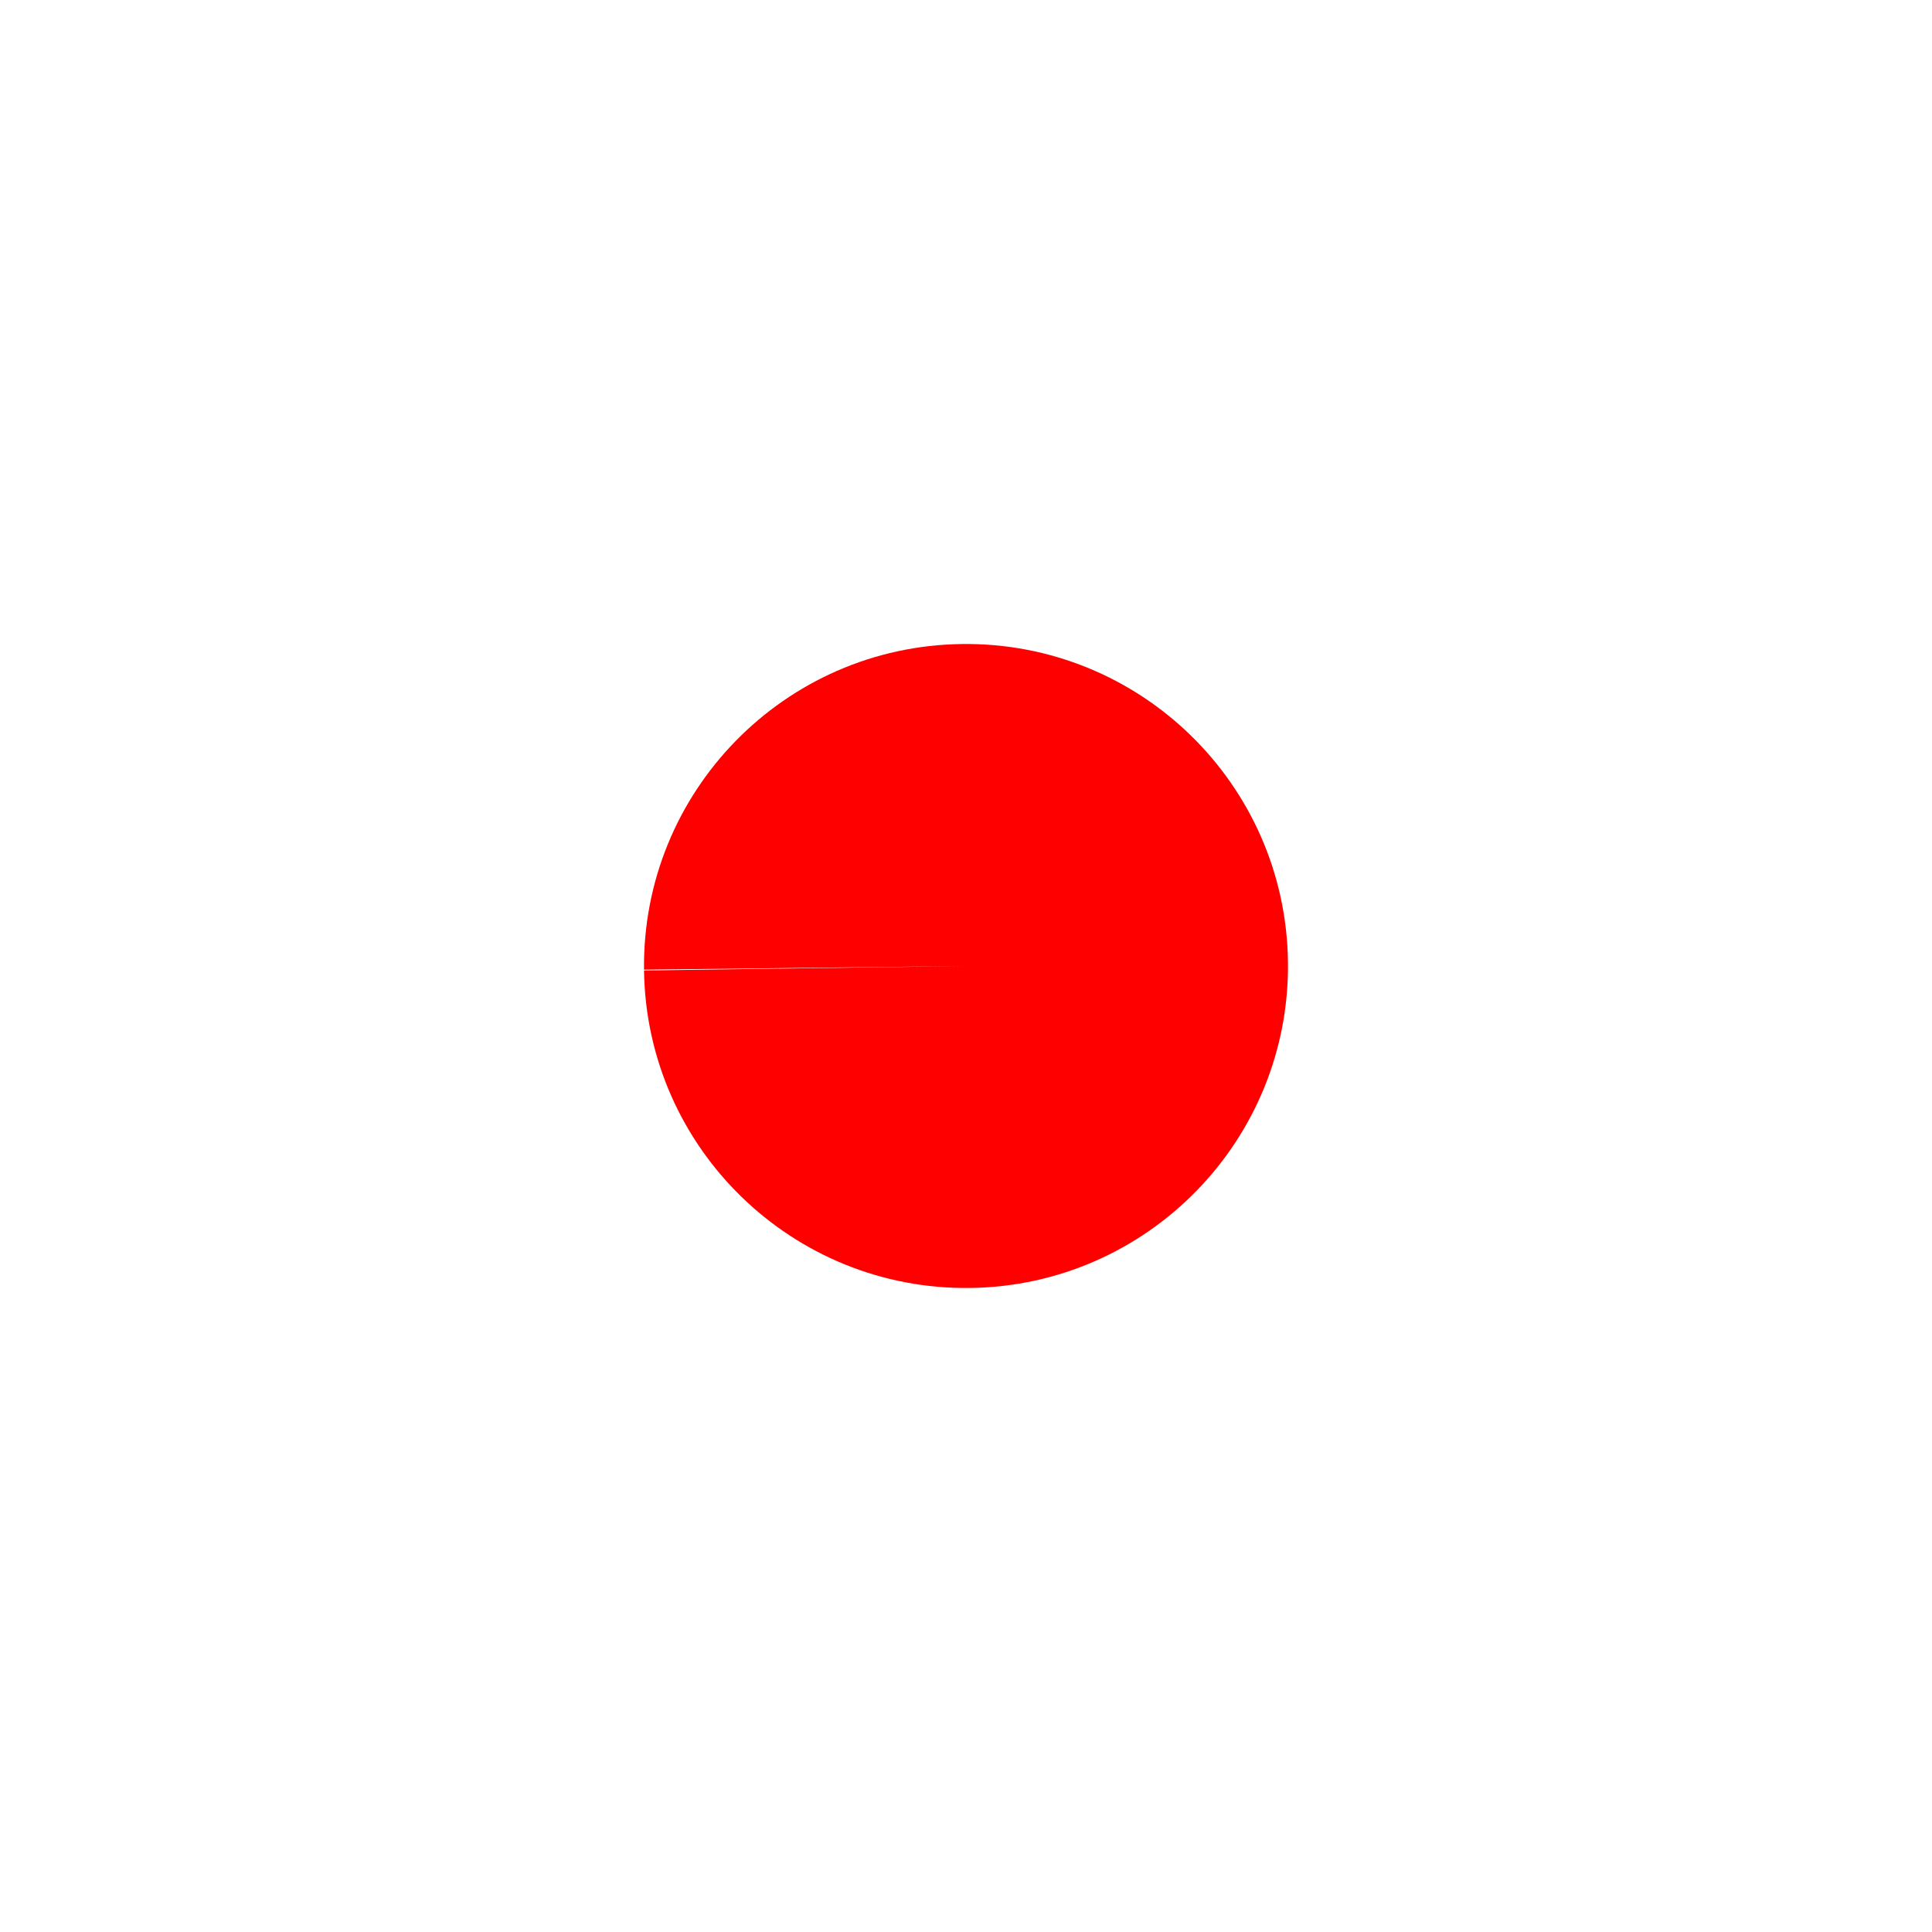
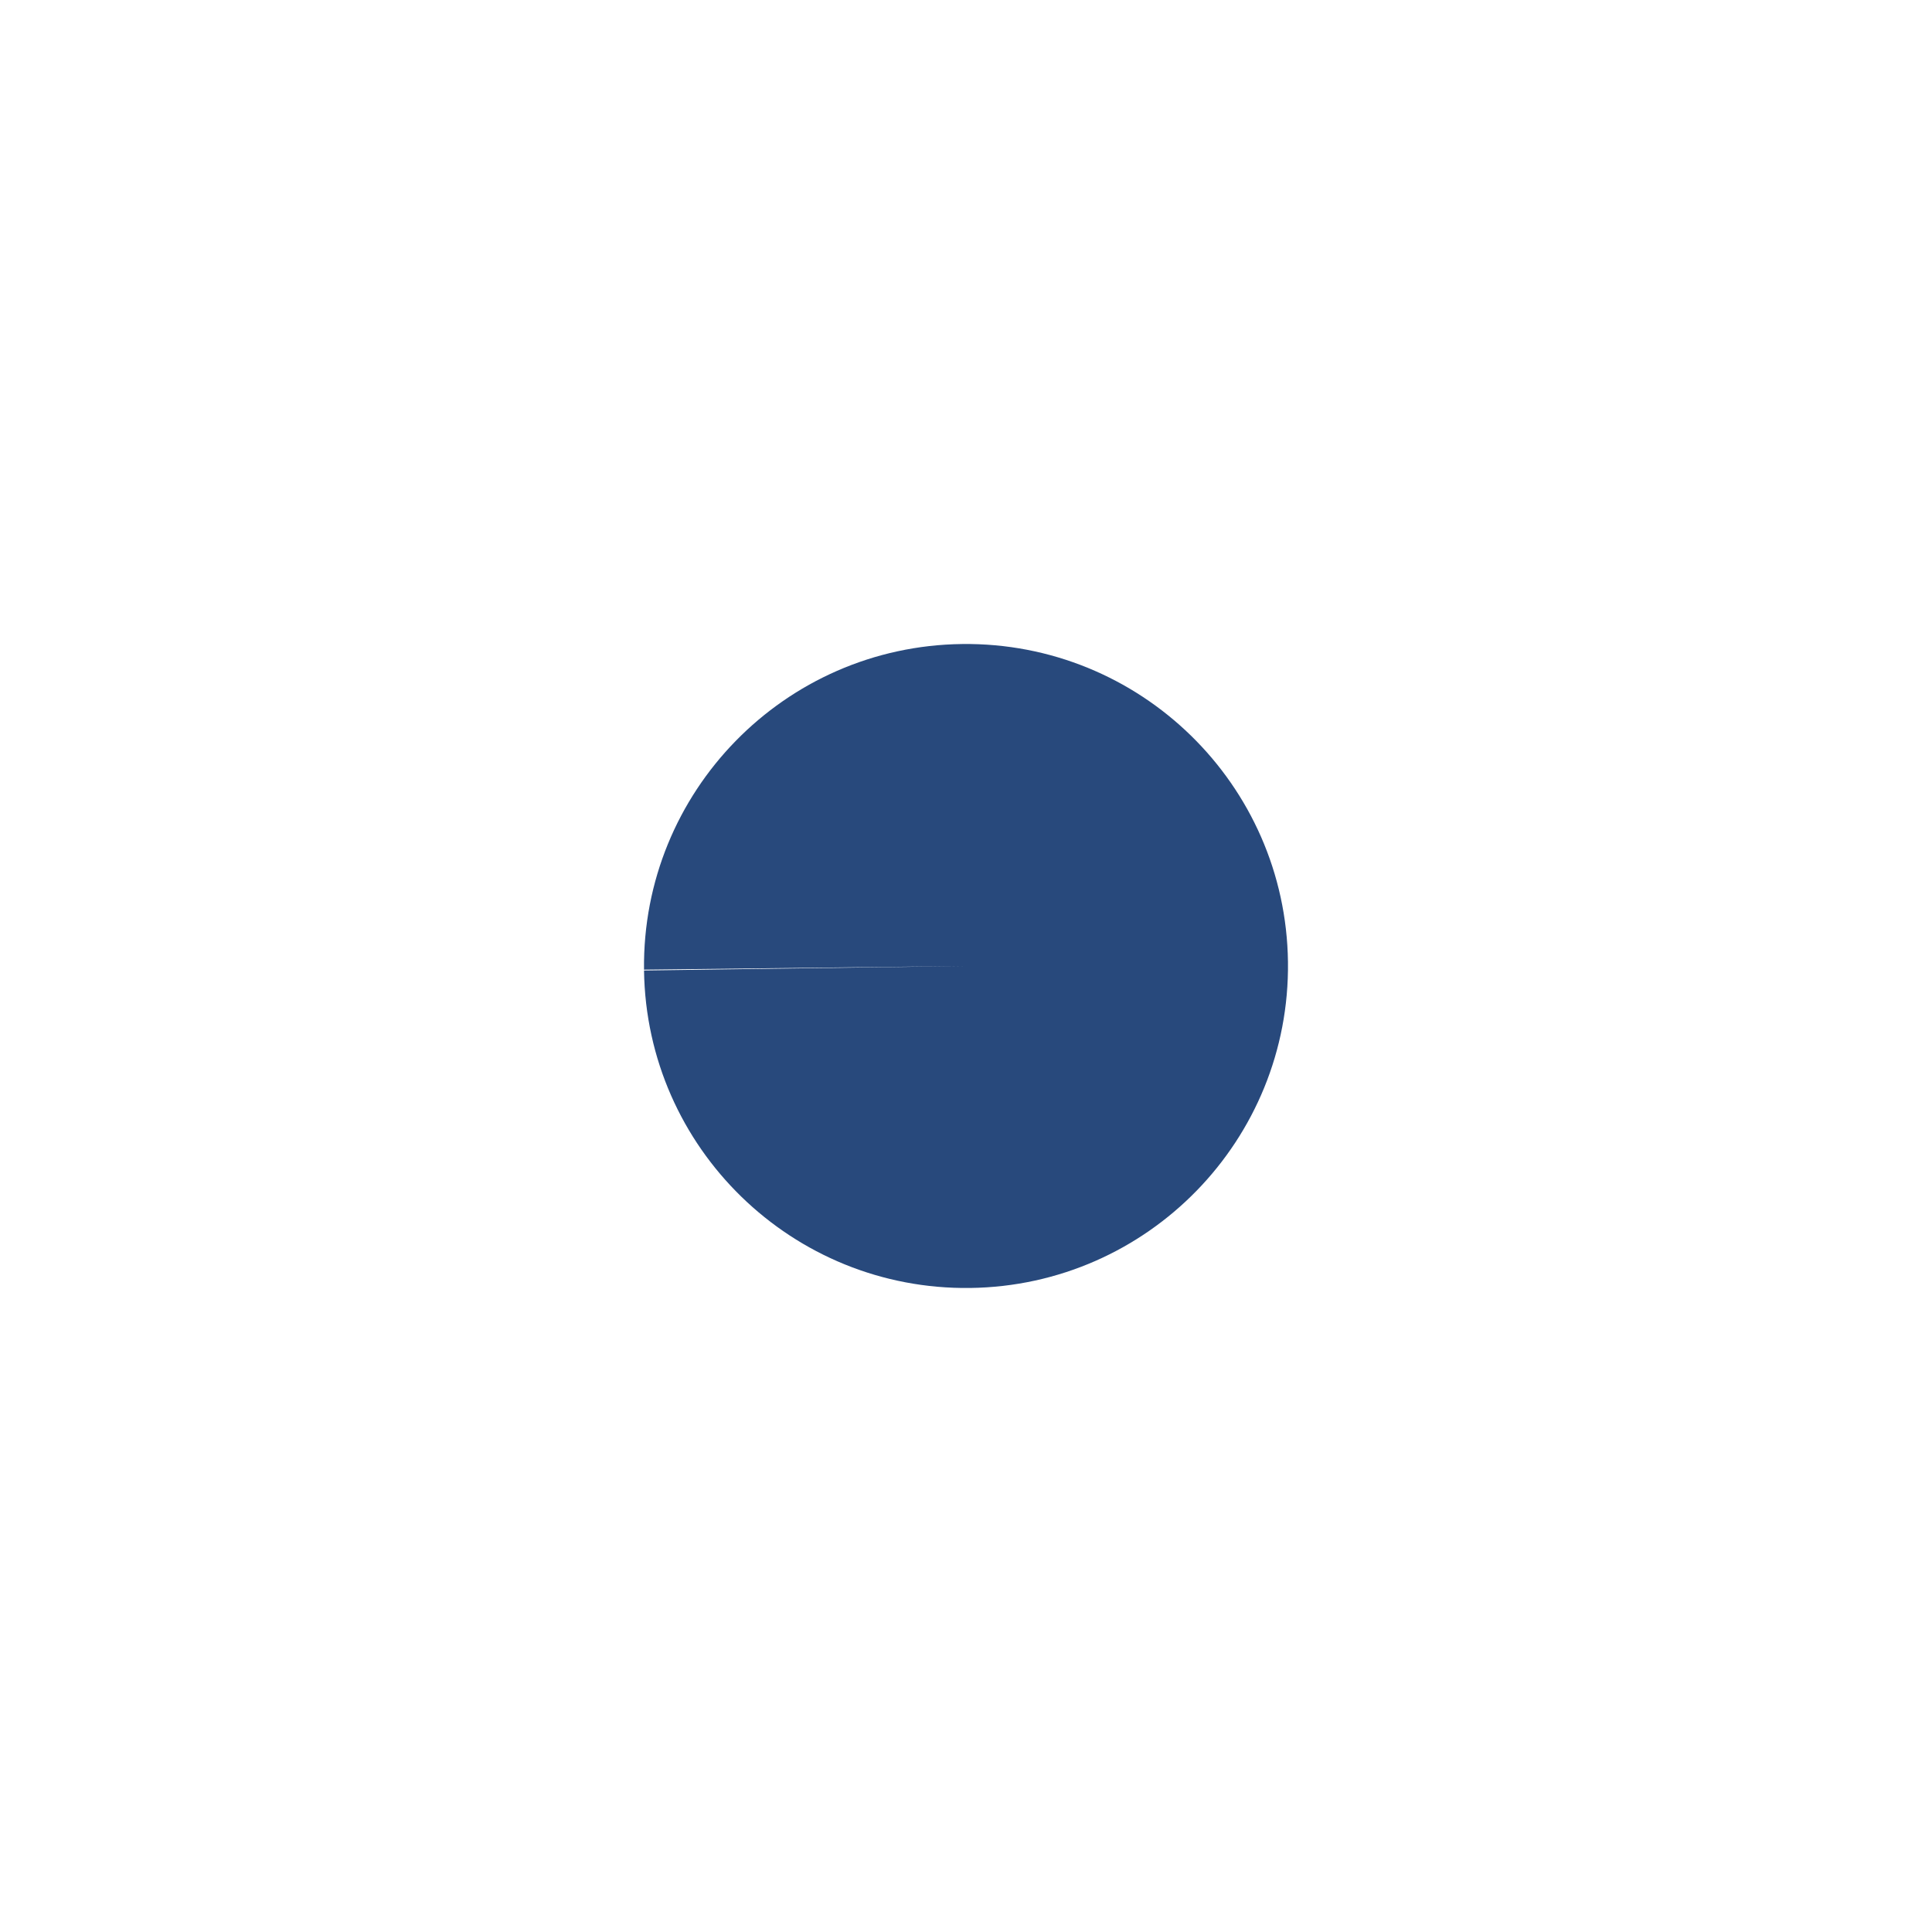
<svg xmlns="http://www.w3.org/2000/svg" width="600" height="600" viewBox="0 0 600 600" id="svg2" version="1.1">
  <defs id="defs4" />
  <g id="layer1" transform="translate(0,-452.3622)">
-     <path style="opacity:1;fill:#ff0000;fill-opacity:1;stroke:none;stroke-width:5;stroke-linecap:square;stroke-miterlimit:4;stroke-dasharray:none;stroke-opacity:1" id="path4136" d="m 200.006,753.495 a 100,100 0 0 1 98.796,-101.126 100,100 0 0 1 101.189,98.731 100,100 0 0 1 -98.666,101.253 100,100 0 0 1 -101.317,-98.6 L 300,752.362 Z" />
+     <path style="opacity:1;fill:#28497c;fill-opacity:1;stroke:none;stroke-width:5;stroke-linecap:square;stroke-miterlimit:4;stroke-dasharray:none;stroke-opacity:1" id="path4136" d="m 200.006,753.495 a 100,100 0 0 1 98.796,-101.126 100,100 0 0 1 101.189,98.731 100,100 0 0 1 -98.666,101.253 100,100 0 0 1 -101.317,-98.6 L 300,752.362 Z" />
  </g>
</svg>
